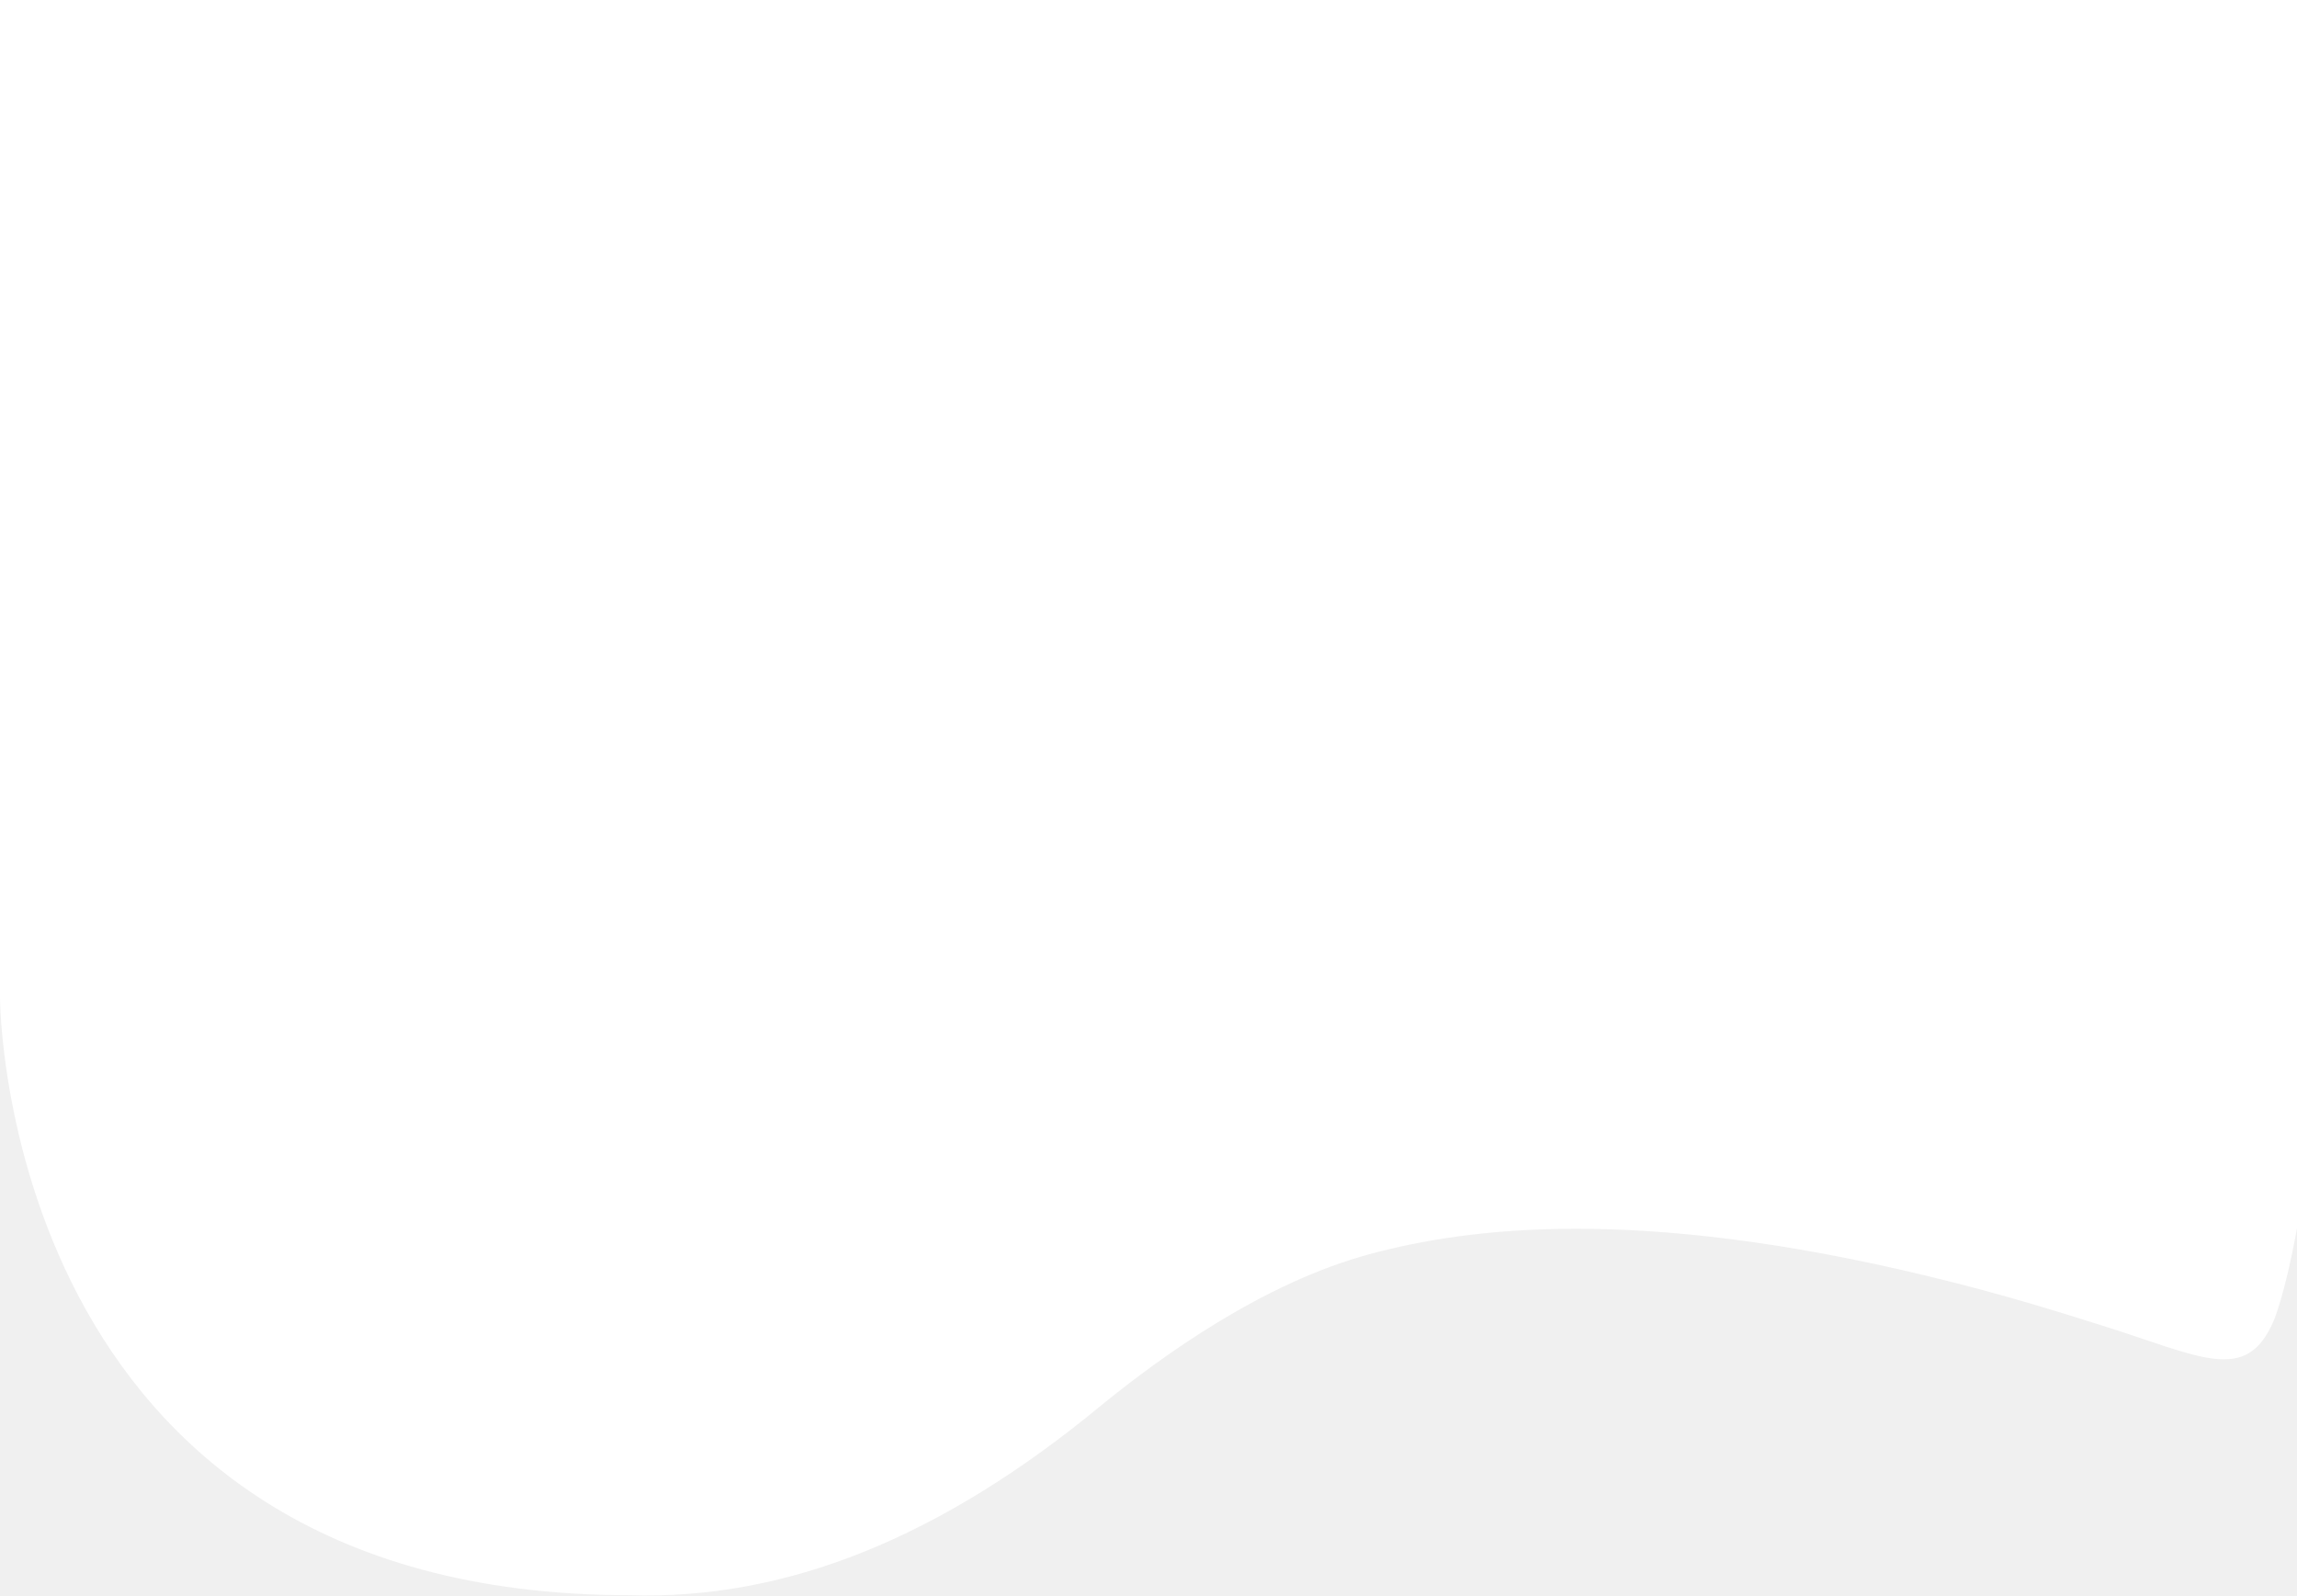
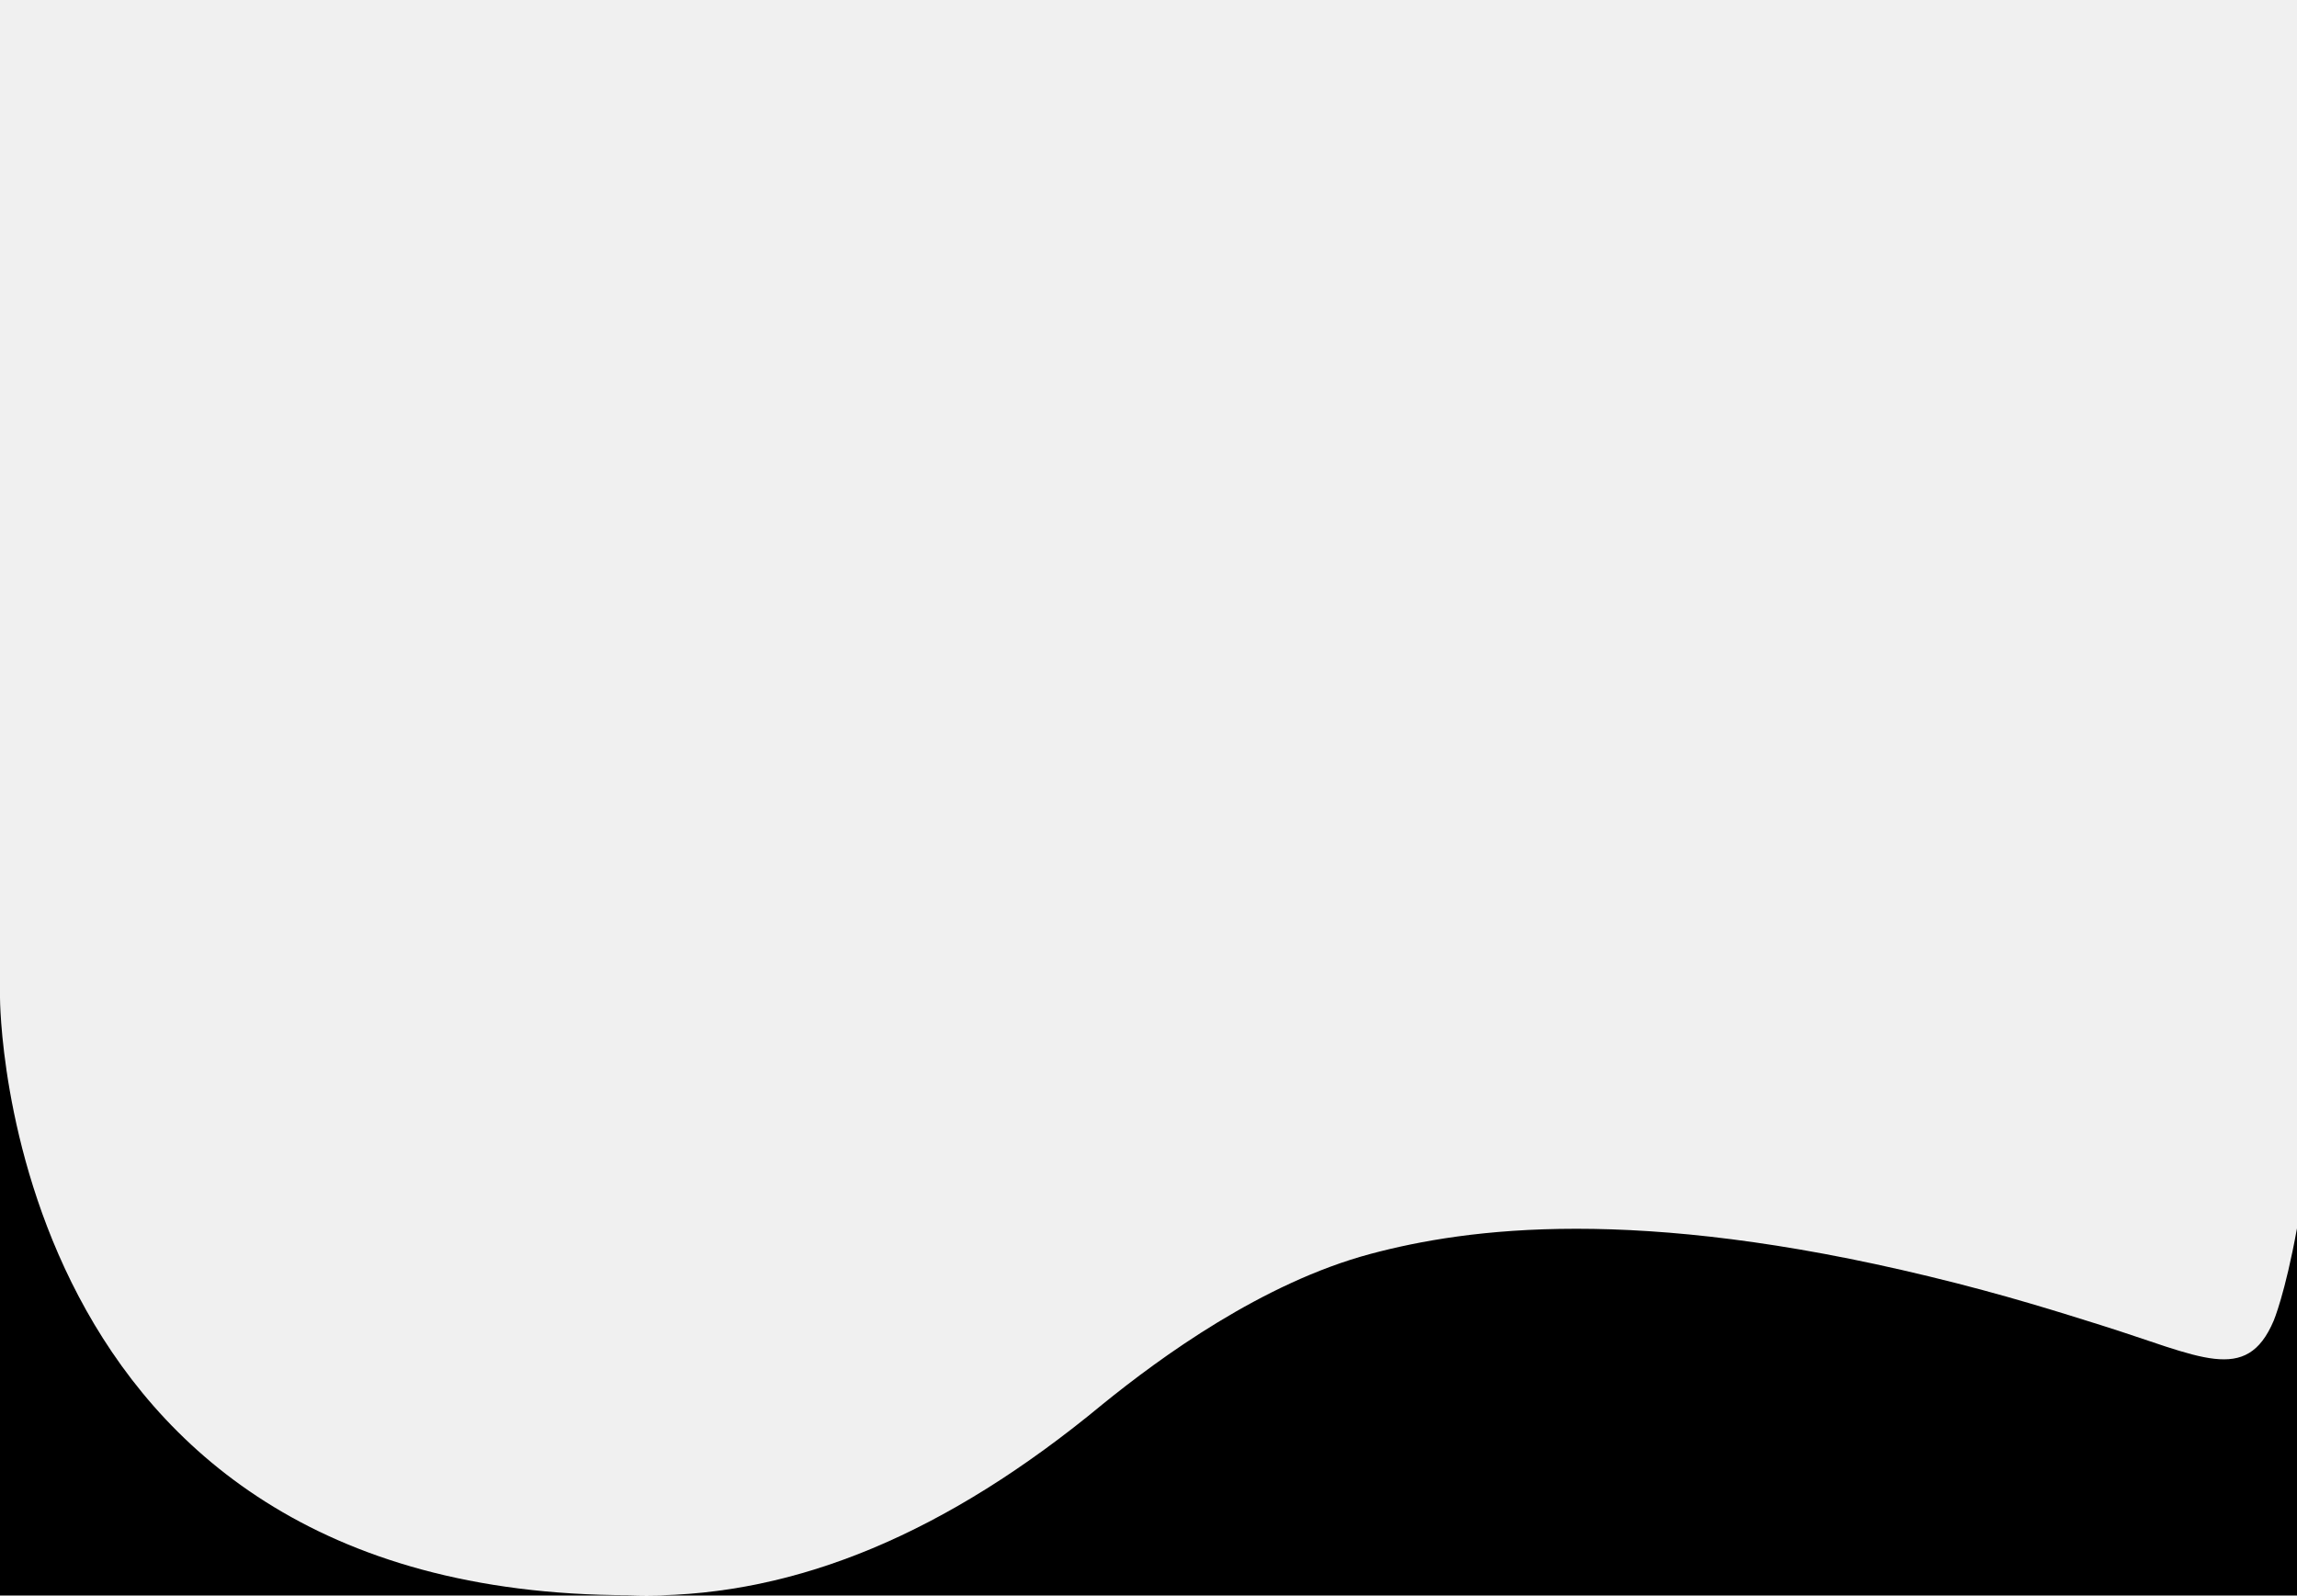
<svg xmlns="http://www.w3.org/2000/svg" id="Layer_1" data-name="Layer 1" version="1.1" viewBox="0 0 1440 1000">
  <defs>
    <style>
      .cls-1 {
-         fill: #fff;
+         fill: #000;
        stroke-width: 0px;
      }
    </style>
  </defs>
-   <path class="cls-1" d="M1440,0H0v625.4s0,374.6,394.6,374.6c98,3.1,195.3-35.8,296.5-119.6,36.6-29.7,100.4-76.2,167.9-94.3,61.3-16.4,166.6-30.4,350.1,14,48.5,11.7,84.2,23.2,107.9,30.6,62.4,19.5,91.2,37.7,108.4-2.8,0,.2,7.1-16.5,14.6-57.9V0Z" />
+   <path class="cls-1" d="M394.6,1000c3.6.1,7.2.2,10.8.2H0v-374.8s0,374.6,394.6,374.6Z" />
+   <path class="cls-1" d="M1440,770v230.2H405.4c94.4,0,188.2-39.1,285.7-119.8,36.6-29.7,100.4-76.2,167.9-94.3,61.3-16.4,166.6-30.4,350.1,14,48.5,11.7,84.2,23.2,107.9,30.6,62.4,19.5,91.2,37.7,108.4-2.8,0,0,7.1-16.7,14.6-57.9Z" />
</svg>
